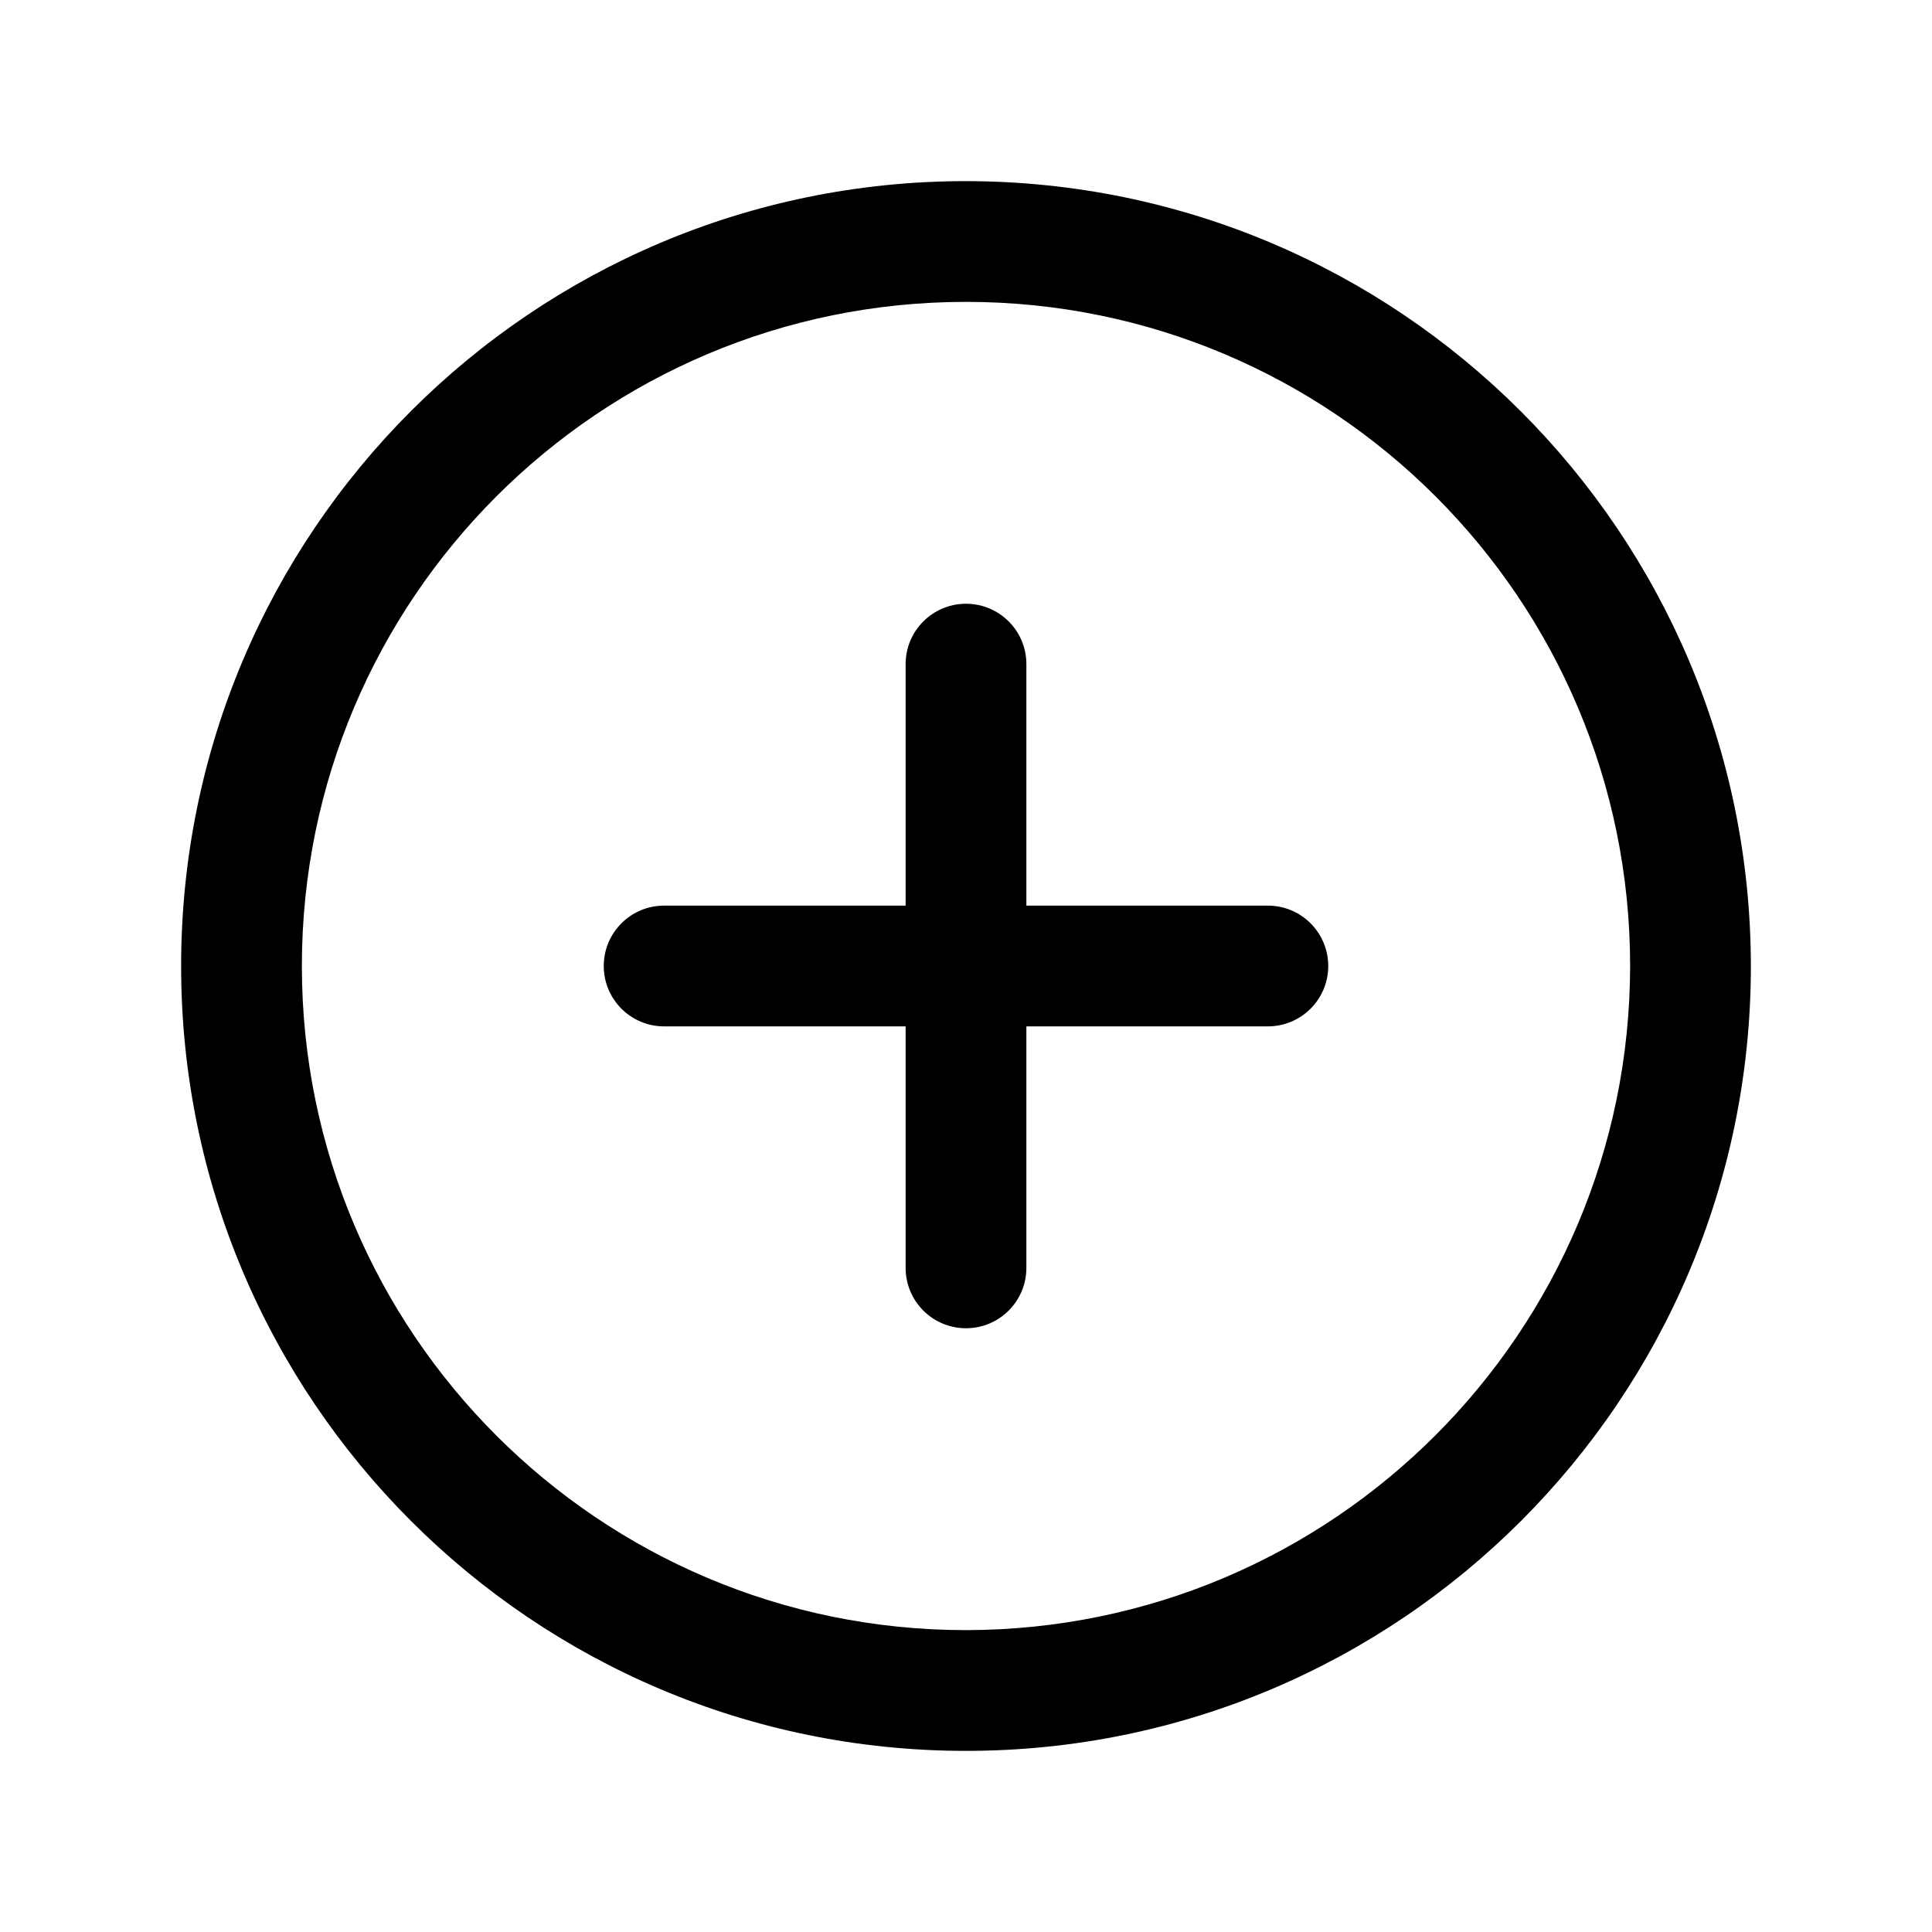
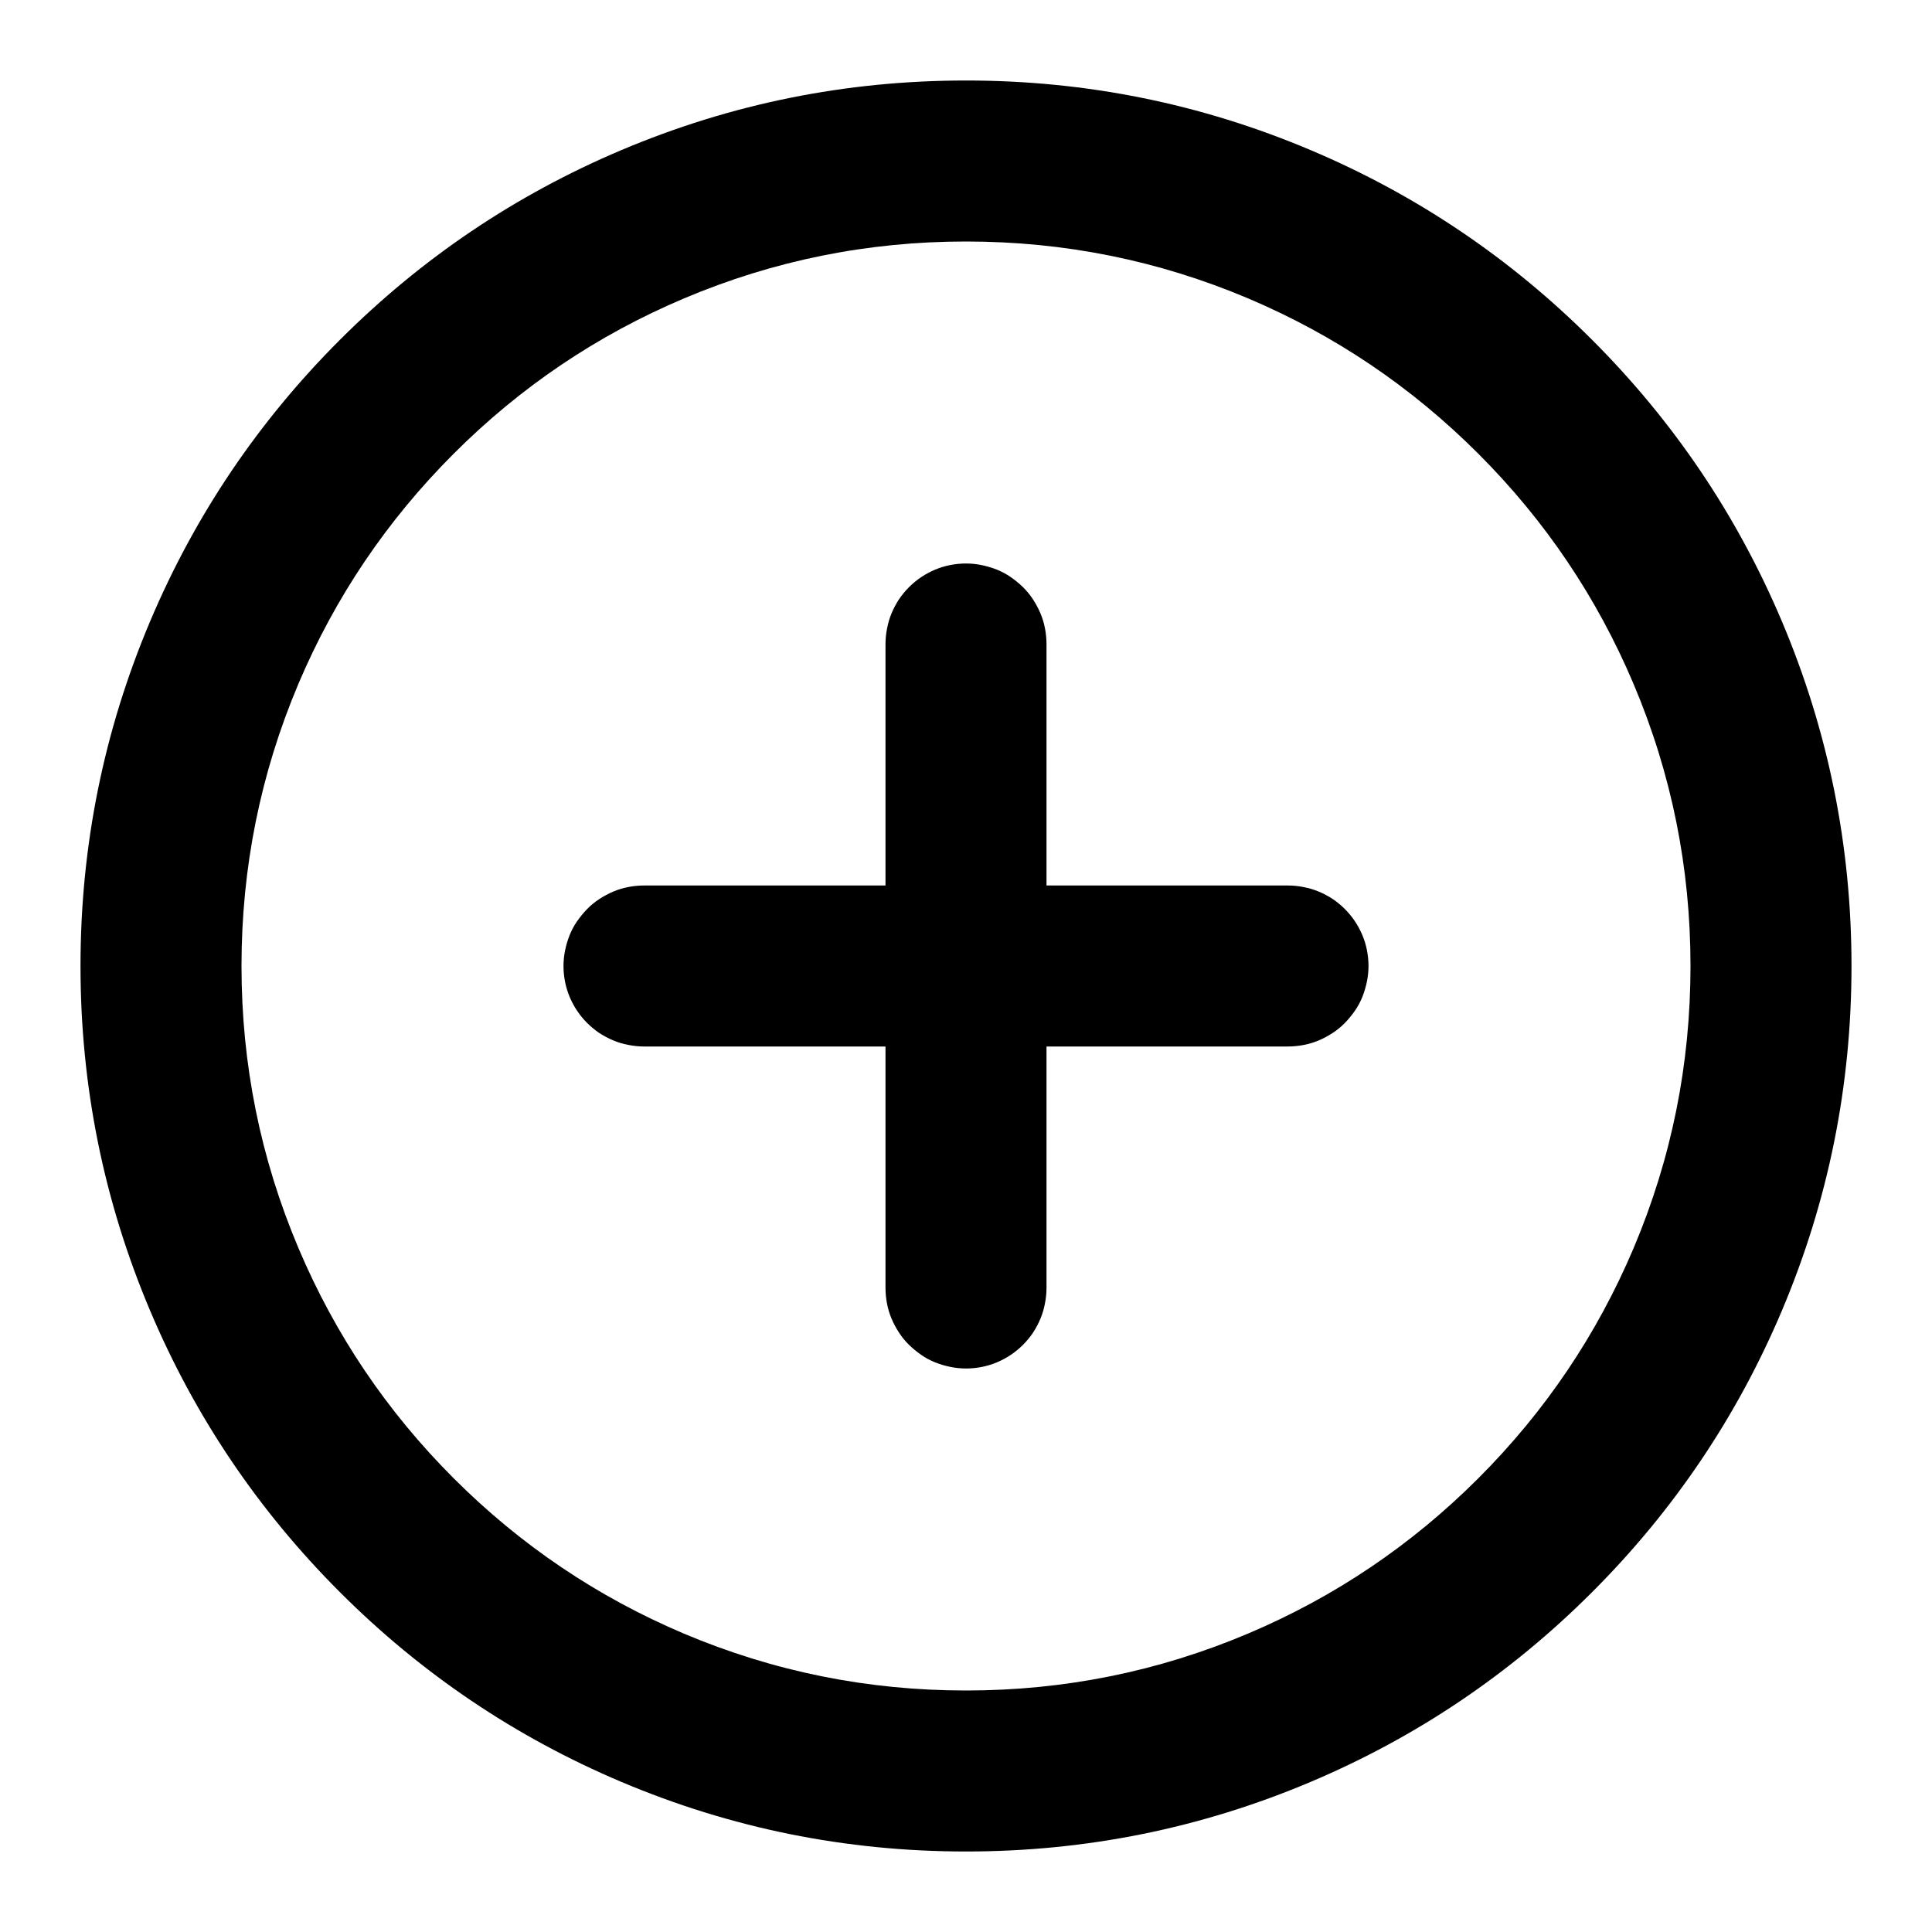
<svg xmlns="http://www.w3.org/2000/svg" fill="currentColor" fill-rule="evenodd" viewBox="0 0 24 24">
-   <path d="M12 2.25A9.75 9.75 0 1 0 21.75 12 9.76 9.76 0 0 0 12 2.25Zm0 18A8.25 8.25 0 1 1 20.25 12 8.26 8.26 0 0 1 12 20.25ZM16.5 12a.75.75 0 0 1-.75.75h-3v3a.75.75 0 0 1-1.5 0v-3h-3a.75.75 0 0 1 0-1.5h3v-3a.75.75 0 0 1 1.5 0v3h3a.75.75 0 0 1 .75.75Z" />
+   <path d="M12 1q2.237 0 4.282.865 1.974.835 3.496 2.357t2.357 3.496Q23 9.763 23 12t-.865 4.282q-.835 1.974-2.357 3.496t-3.496 2.357Q14.237 23 12 23t-4.282-.865q-1.974-.835-3.496-2.357t-2.357-3.496Q1 14.237 1 12t.865-4.282Q2.7 5.744 4.222 4.222t3.496-2.357Q9.763 1 12 1Zm0 2q-1.832 0-3.503.707-1.615.683-2.861 1.929t-1.93 2.861Q3 10.168 3 12t.707 3.503q.683 1.615 1.929 2.861t2.861 1.93Q10.168 21 12 21t3.503-.707q1.615-.683 2.861-1.929t1.93-2.861Q21 13.832 21 12t-.707-3.503q-.683-1.615-1.929-2.861t-2.861-1.93Q13.832 3 12 3Zm1 5v3h3q.099 0 .195.02.097.018.188.056.09.038.173.092.081.055.151.125t.124.151q.055.082.093.173t.057.188T17 12t-.02.195-.056.188-.093.173-.124.151-.151.124-.173.093-.188.057T16 13h-3v3q0 .099-.02.195-.018.097-.056.188-.038.09-.092.173-.055.081-.125.151t-.151.124q-.082.055-.173.093t-.188.057T12 17t-.195-.02-.188-.056-.173-.093-.151-.124-.124-.151-.093-.173-.057-.188T11 16v-3H8q-.098 0-.195-.02-.097-.018-.188-.056-.09-.038-.173-.092-.081-.055-.151-.125t-.124-.151q-.055-.082-.093-.173t-.057-.188T7 12t.02-.195.056-.188.093-.173.124-.151.151-.124.173-.093.188-.057T8 11h3V8q0-.098.02-.195.018-.097.056-.188.038-.09.092-.173.055-.081.125-.151t.151-.124q.082-.055.173-.093t.188-.057T12 7t.195.02.188.056.173.093.151.124.124.151.093.173.057.188T13 8Z" />
</svg>
